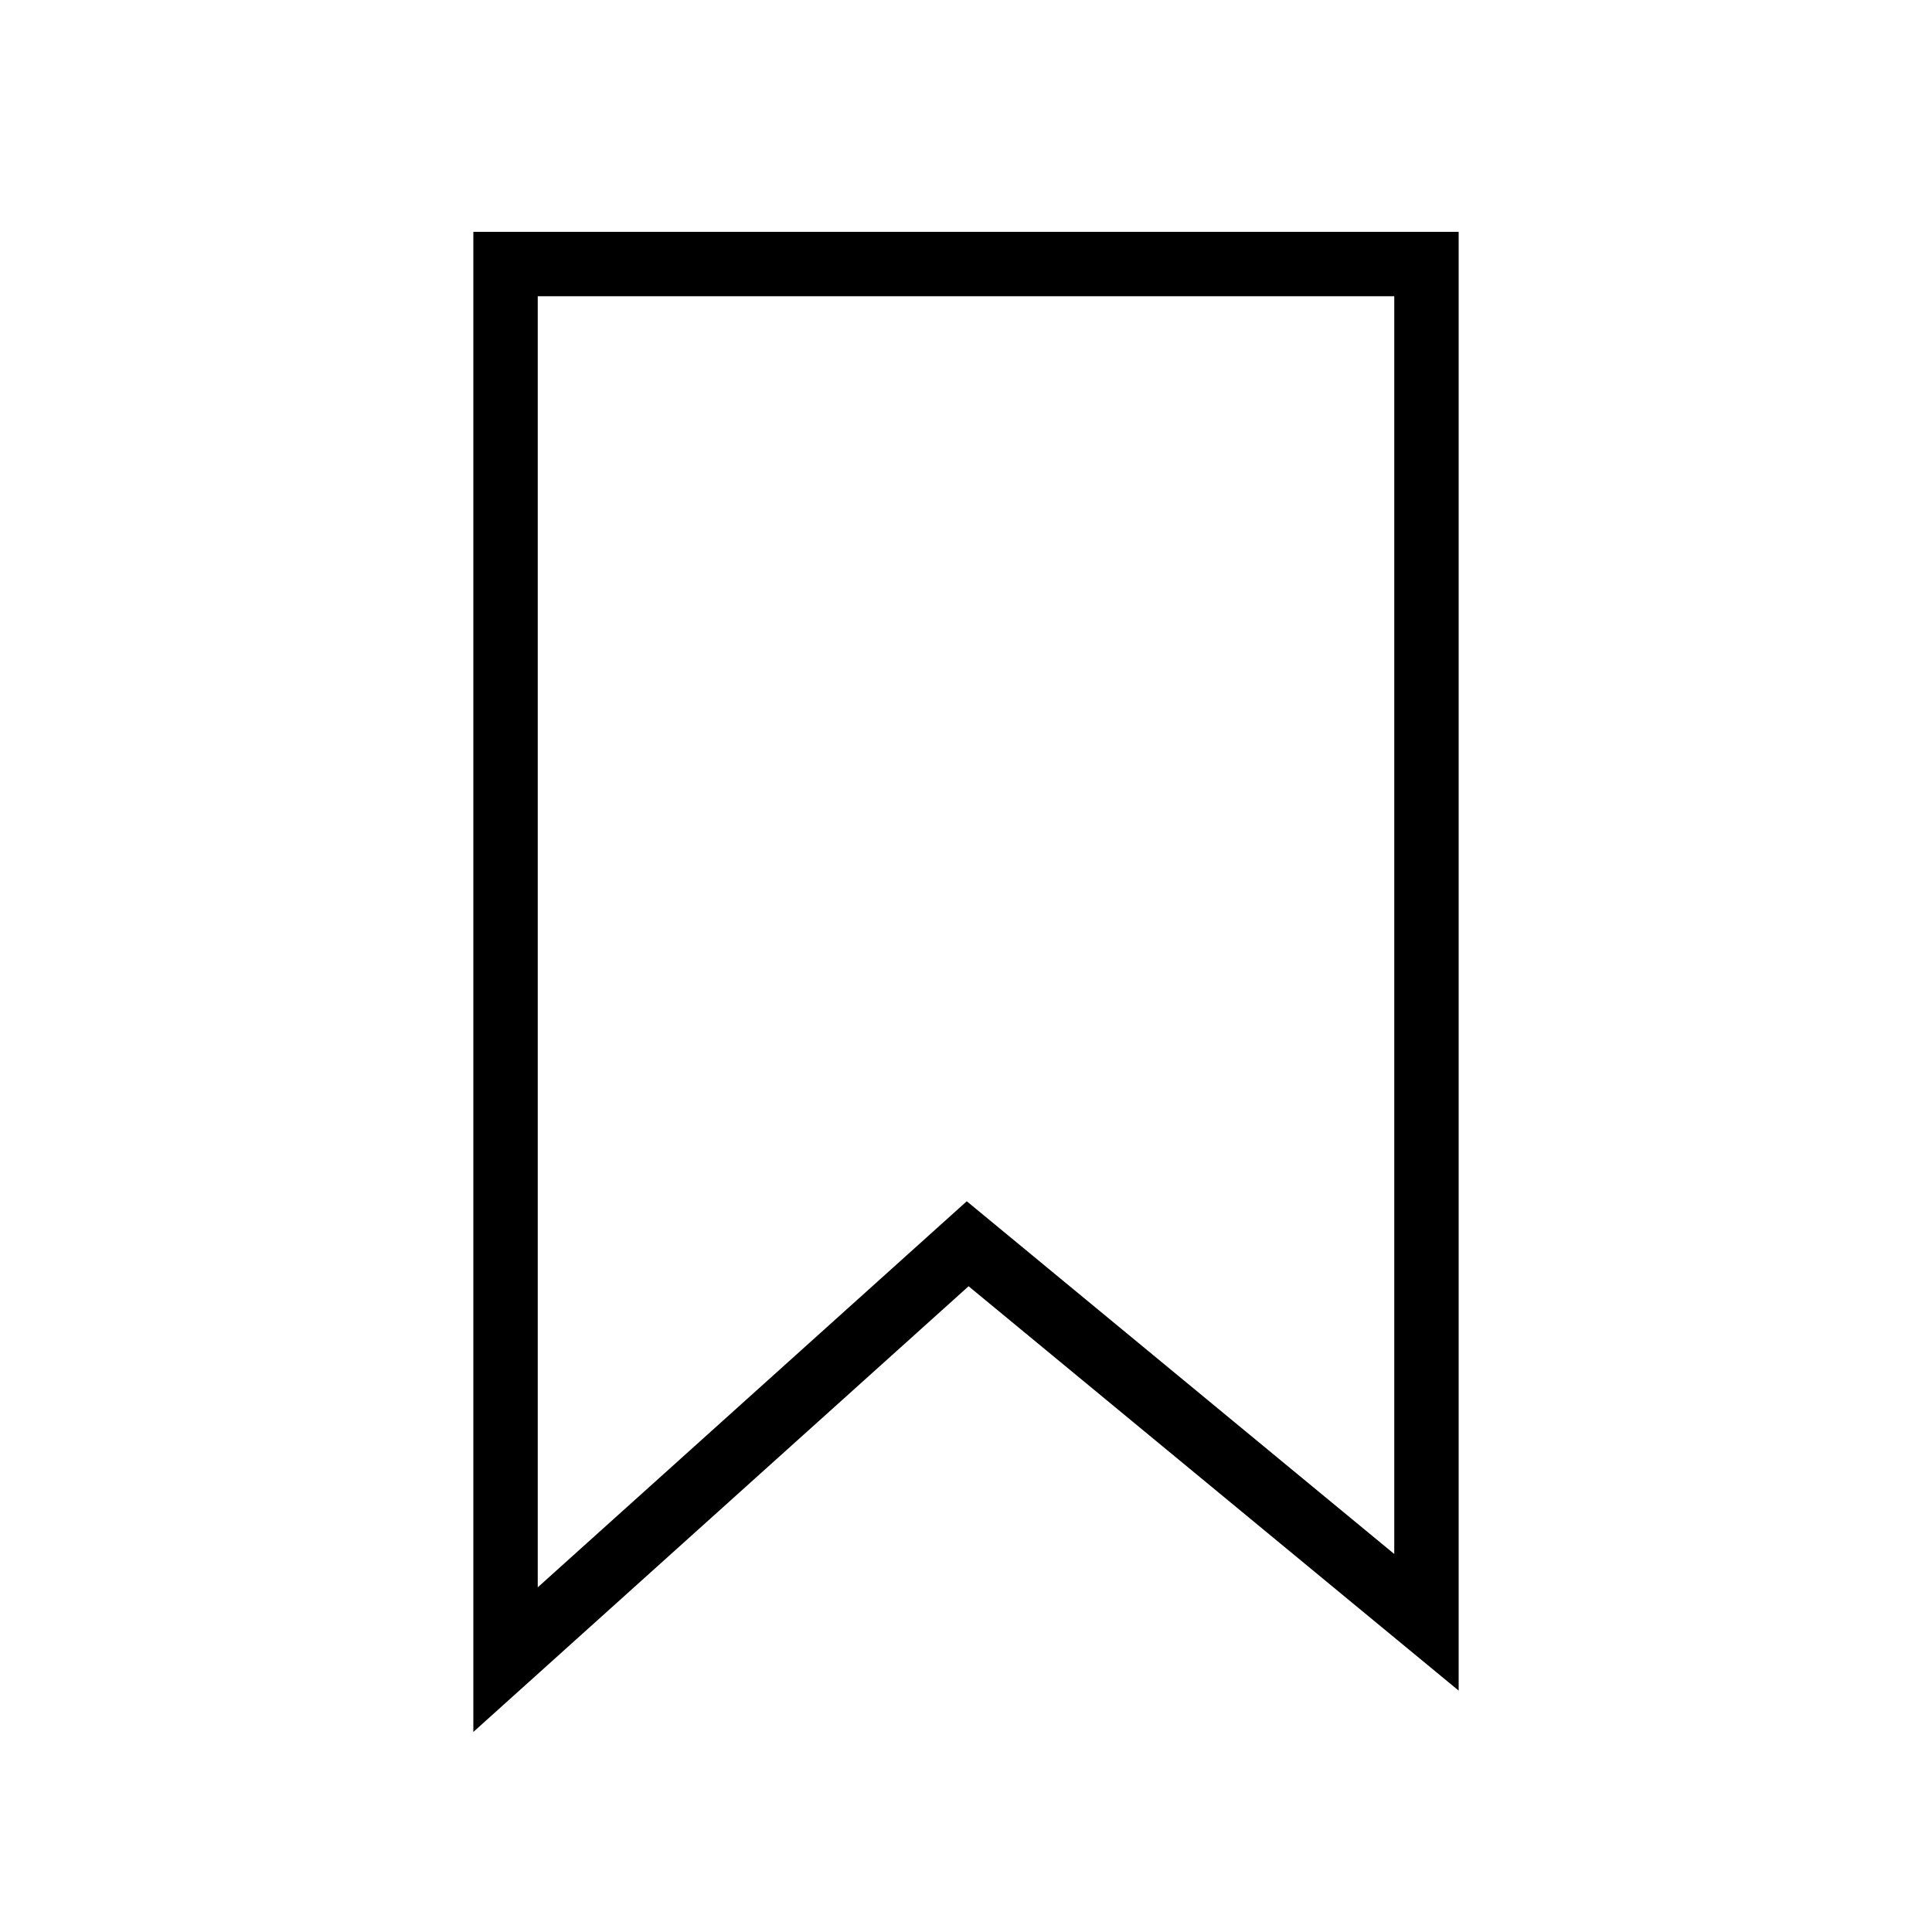
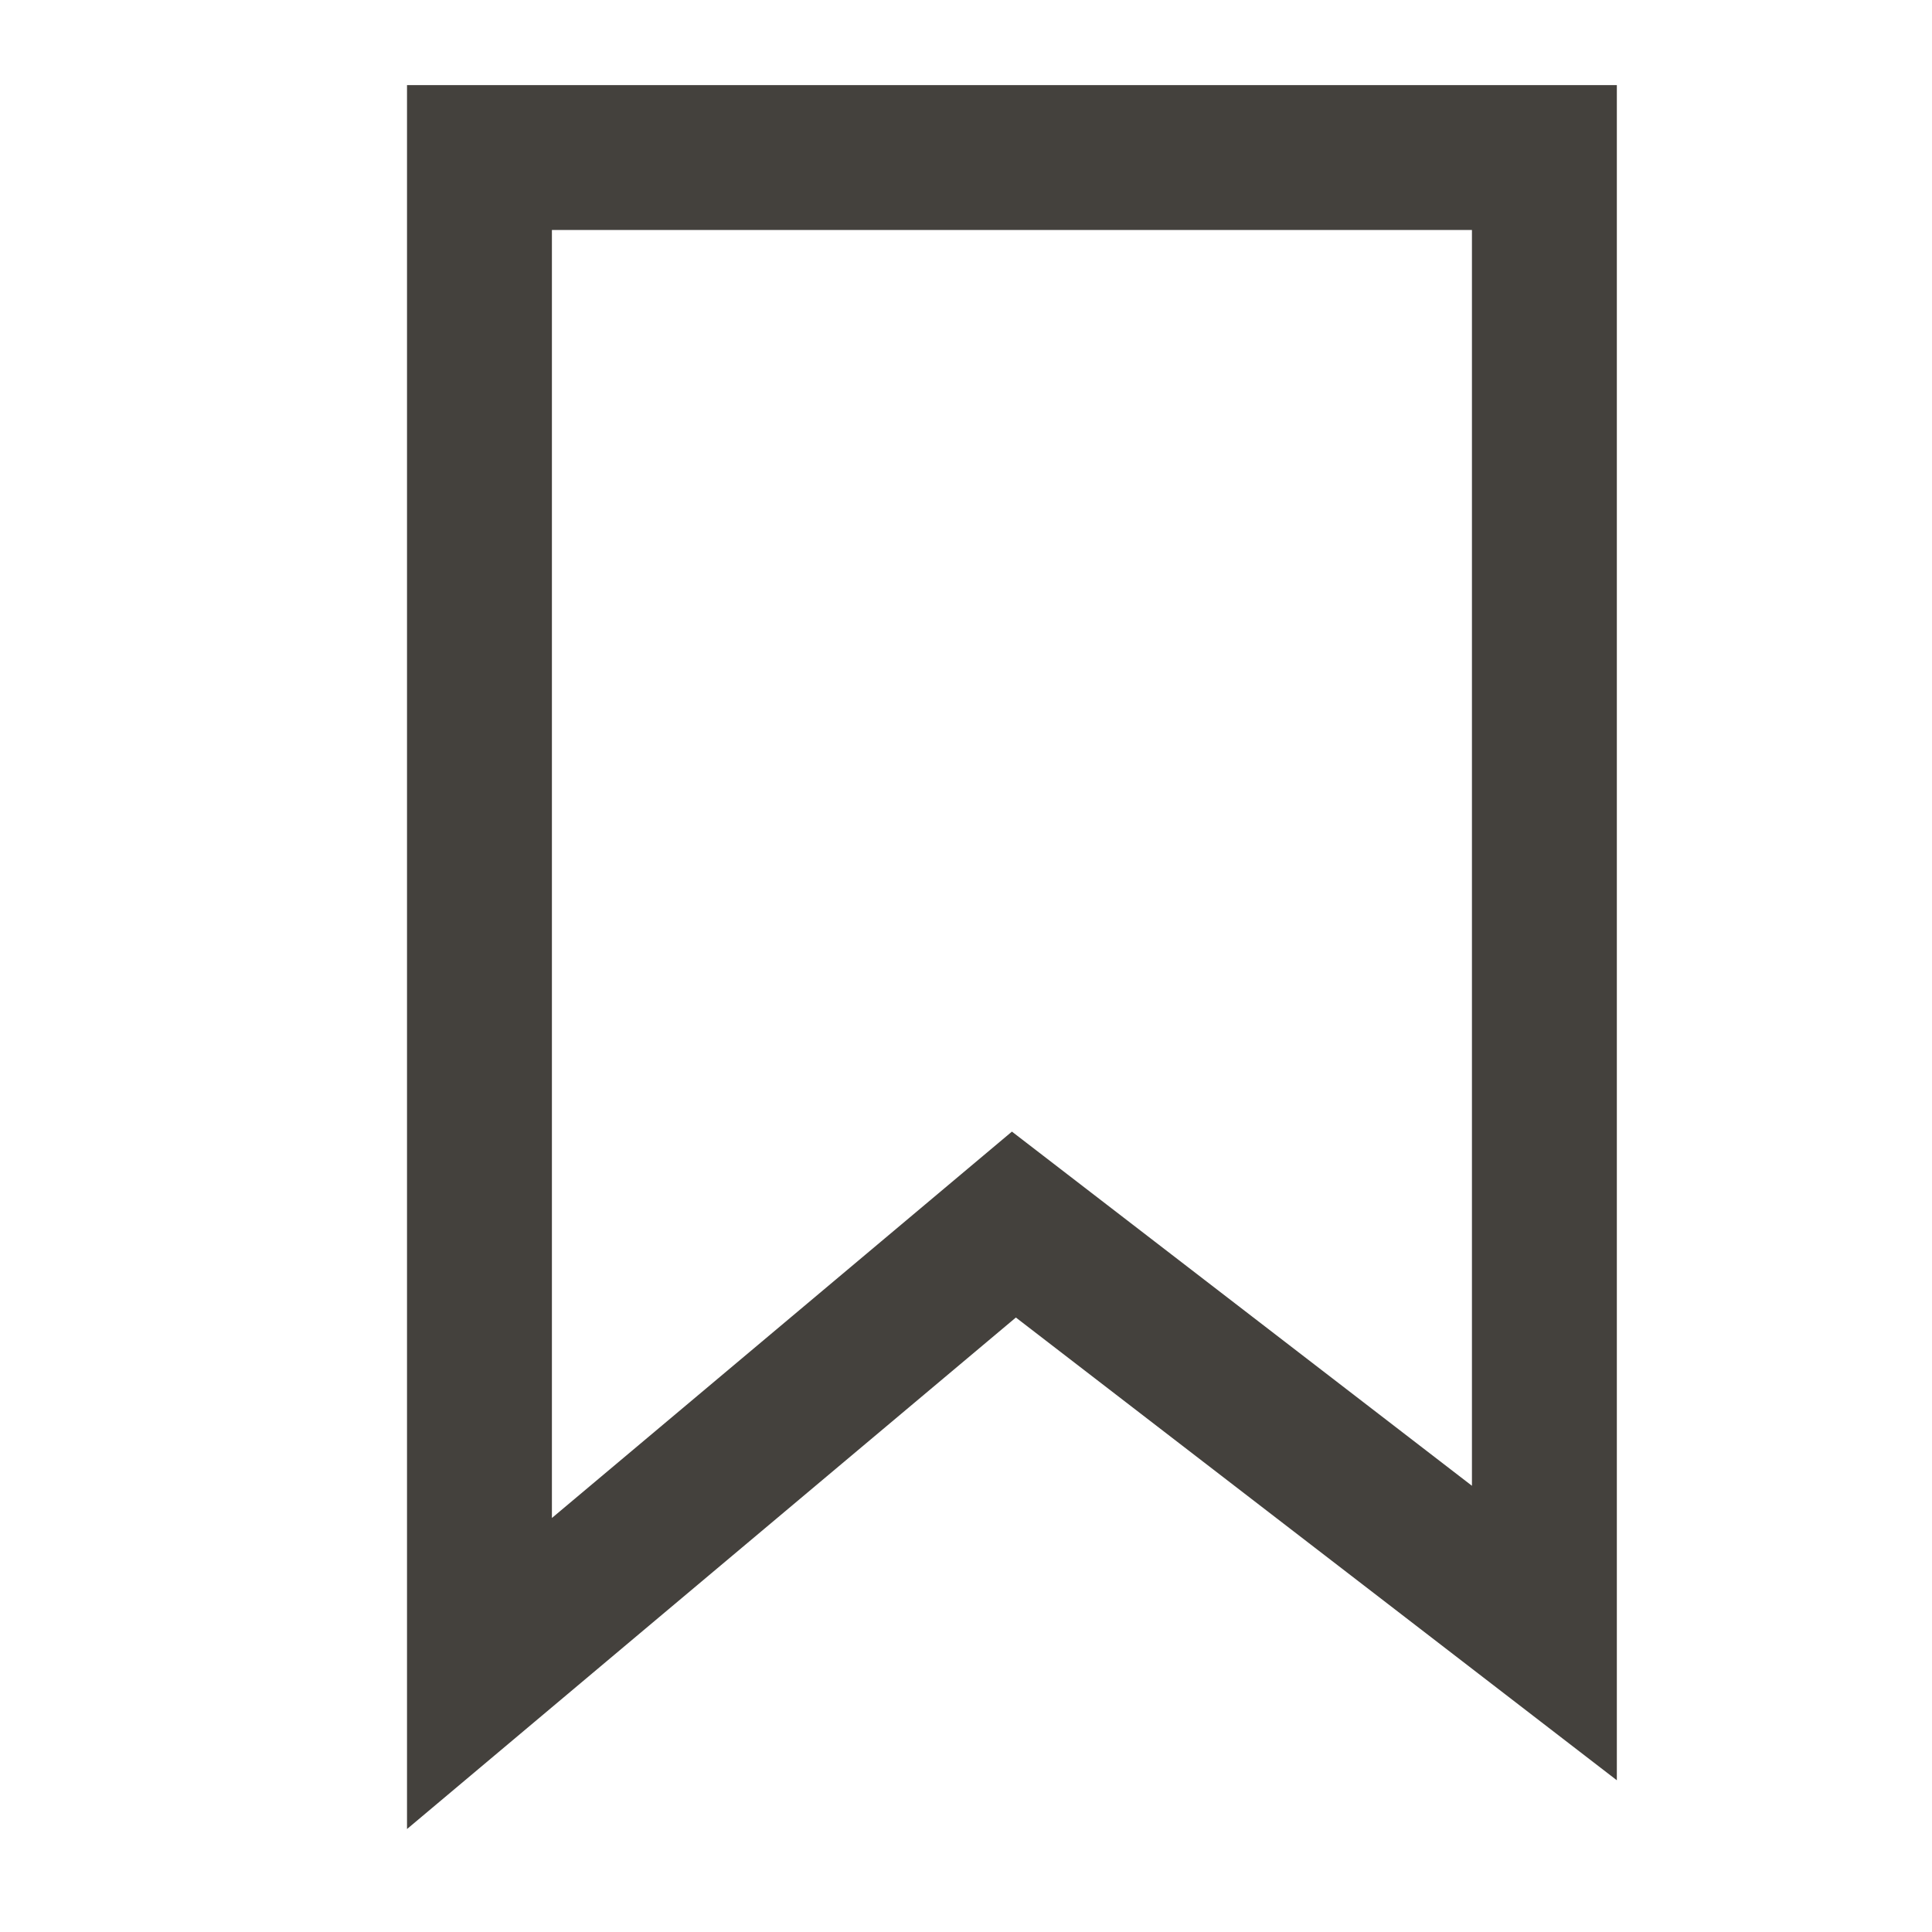
- <svg xmlns="http://www.w3.org/2000/svg" width="30" height="30" viewBox="0 0 30 30" fill="none">
-   <path d="M22.15 5V4.1H21.25H8.75H7.85V5V23.75V25.771L9.352 24.419L15.026 19.313L20.677 23.976L22.15 25.191V23.281V5Z" stroke="black" strokeWidth="1.8" />
+ <svg xmlns="http://www.w3.org/2000/svg" width="24" height="24" viewBox="0 0 24 24" fill="none">
+   <path d="M19.185 2.857V1.957H18.285H6.856H5.956V2.857V18.857V20.789L7.435 19.546L12.595 15.212L17.736 19.17L19.185 20.286V18.457V2.857Z" stroke="#44413D" stroke-width="1.8" />
</svg>
